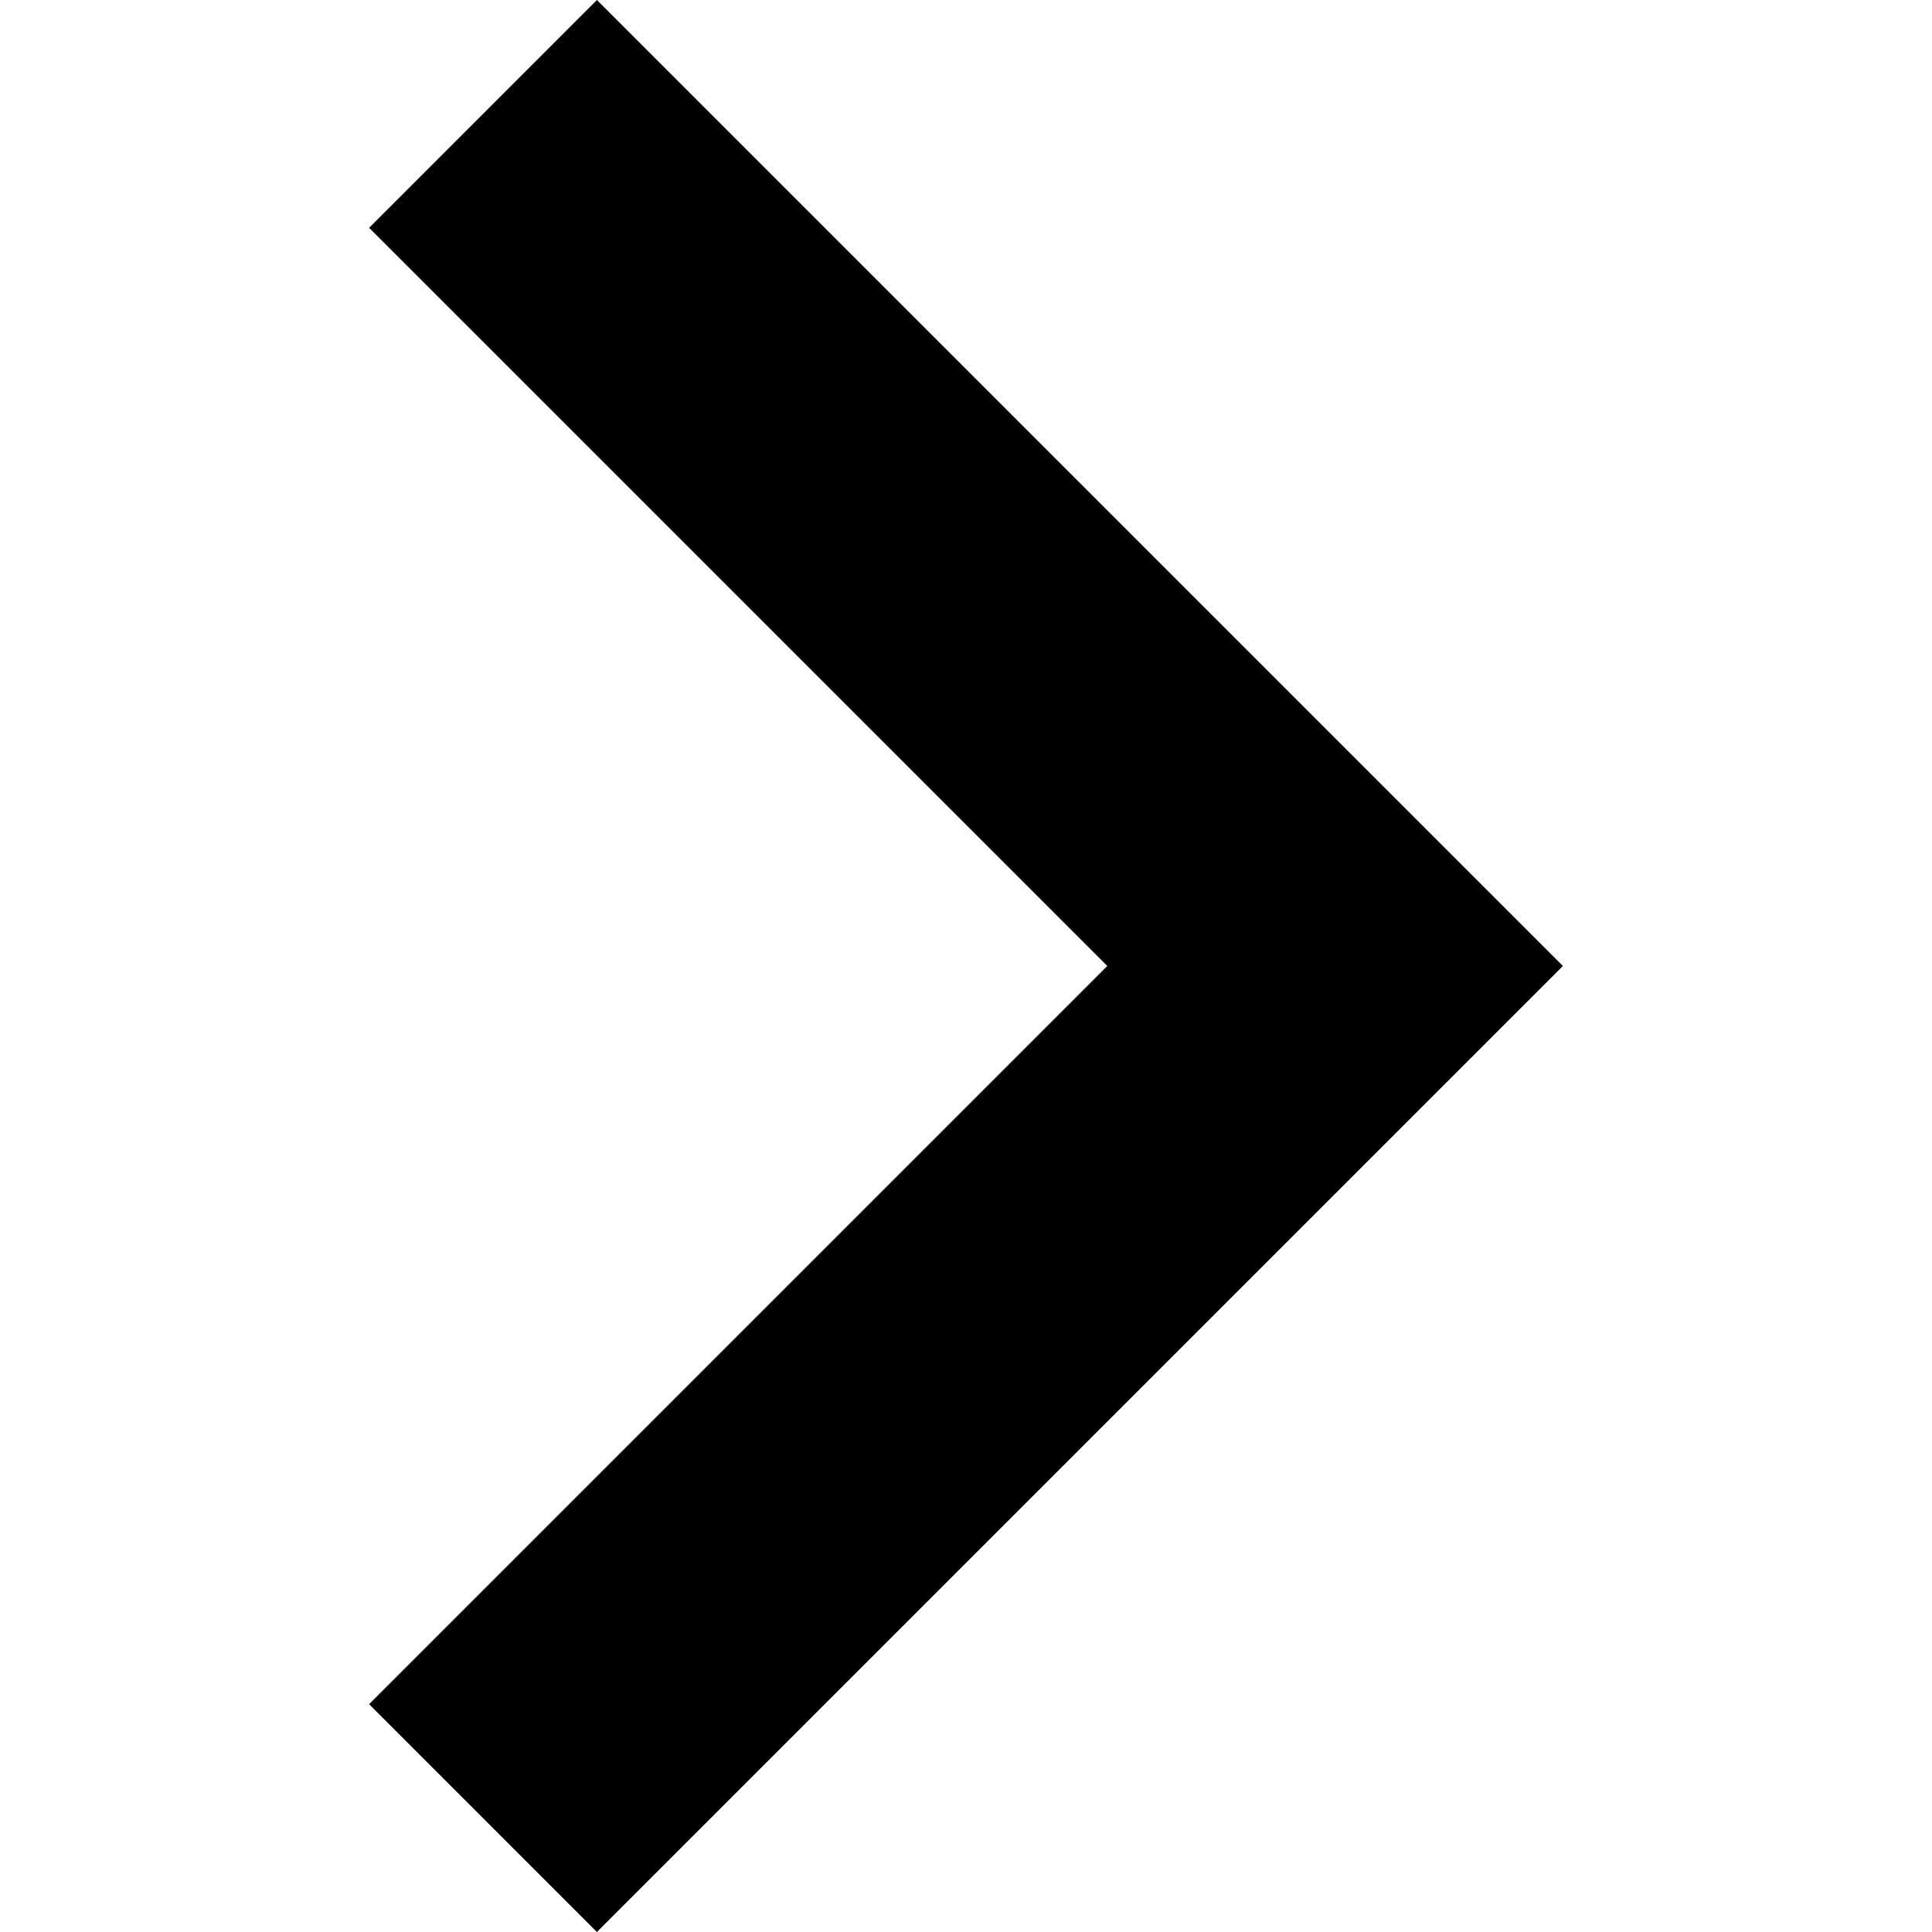
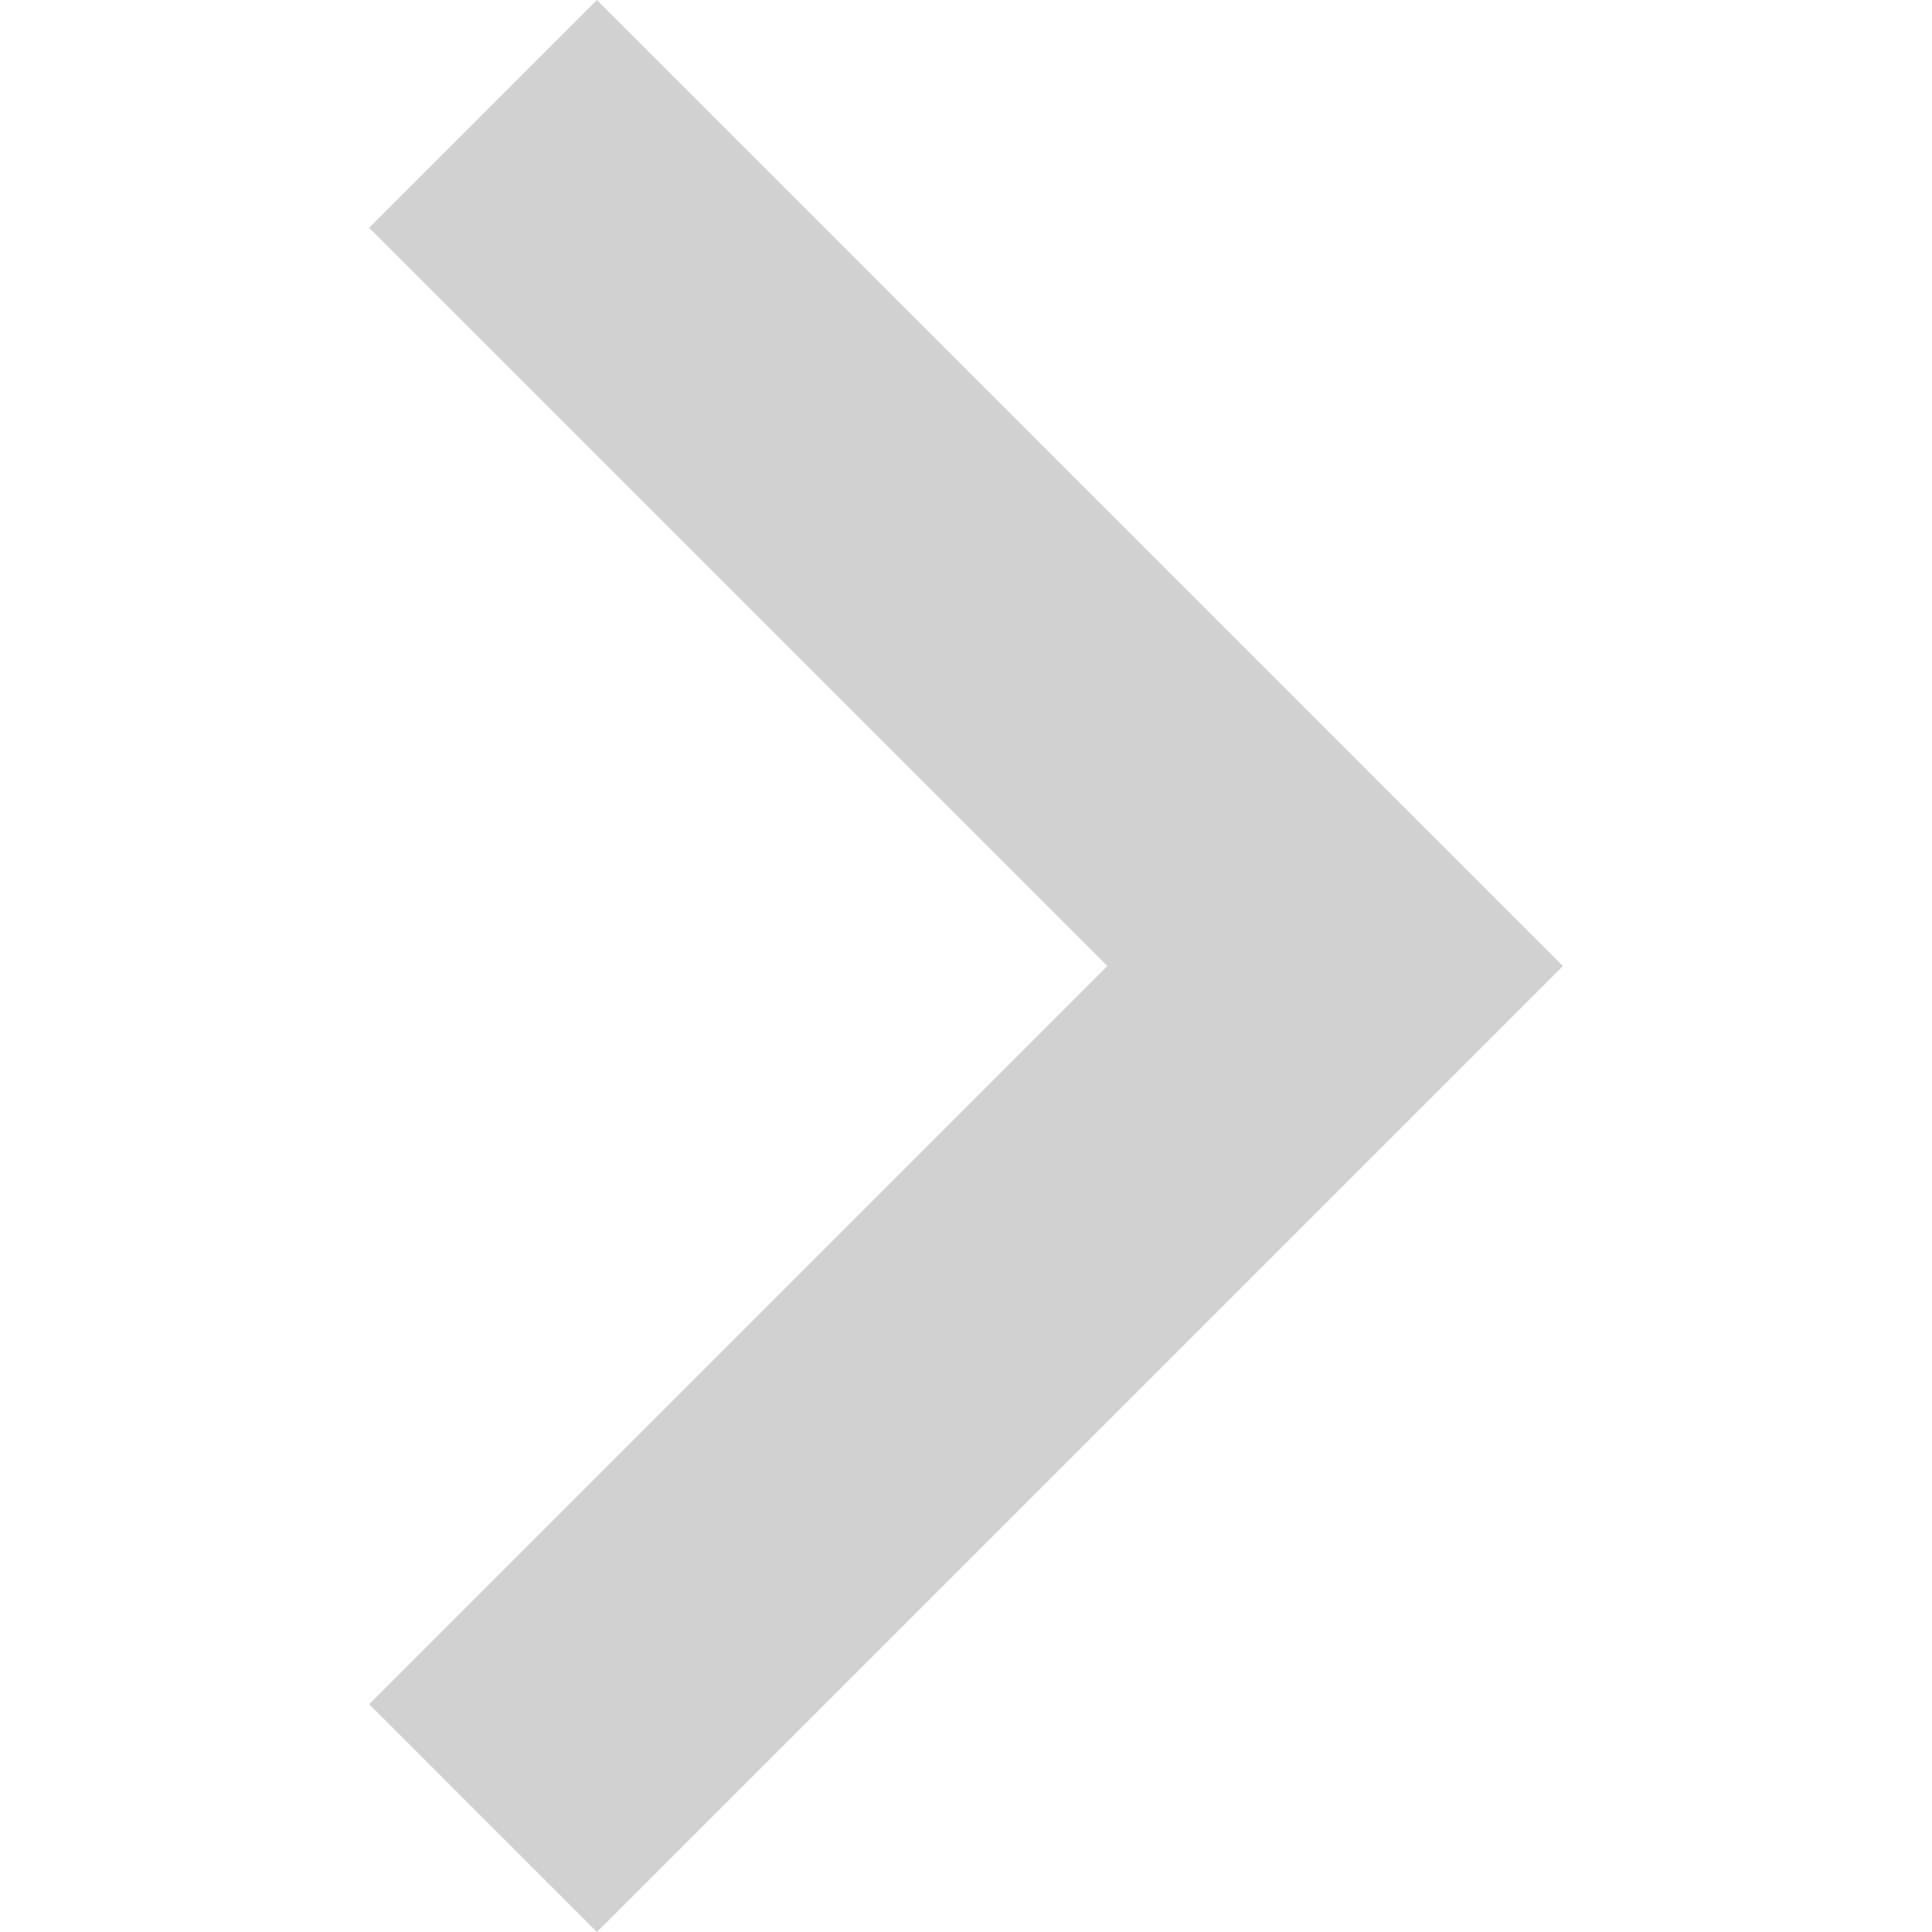
- <svg xmlns="http://www.w3.org/2000/svg" version="1.1" id="Capa_1" x="0px" y="0px" viewBox="0 0 256 256" style="enable-background:new 0 0 256 256;" xml:space="preserve">
-   <g>
+ <svg xmlns="http://www.w3.org/2000/svg" style="isolation:isolate" viewBox="0 0 256 256" width="256pt" height="256pt">
+   <defs>
+     <clipPath id="_clipPath_wiX4Vmq0lPxGKK9TWEYNq8PWY7Vuucpc">
+       <rect width="256" height="256" />
+     </clipPath>
+   </defs>
+   <g clip-path="url(#_clipPath_wiX4Vmq0lPxGKK9TWEYNq8PWY7Vuucpc)">
    <g>
-       <polygon points="79.093,0 48.907,30.187 146.72,128 48.907,225.813 79.093,256 207.093,128   " />
+       <g>
+         <path d=" M 79.093 0 L 48.907 30.187 L 146.72 128 L 48.907 225.813 L 79.093 256 L 207.093 128 L 79.093 0 Z " fill="rgb(209,209,209)" />
+       </g>
    </g>
  </g>
-   <g>
- </g>
-   <g>
- </g>
-   <g>
- </g>
-   <g>
- </g>
-   <g>
- </g>
-   <g>
- </g>
-   <g>
- </g>
-   <g>
- </g>
-   <g>
- </g>
-   <g>
- </g>
-   <g>
- </g>
-   <g>
- </g>
-   <g>
- </g>
-   <g>
- </g>
-   <g>
- </g>
</svg>
